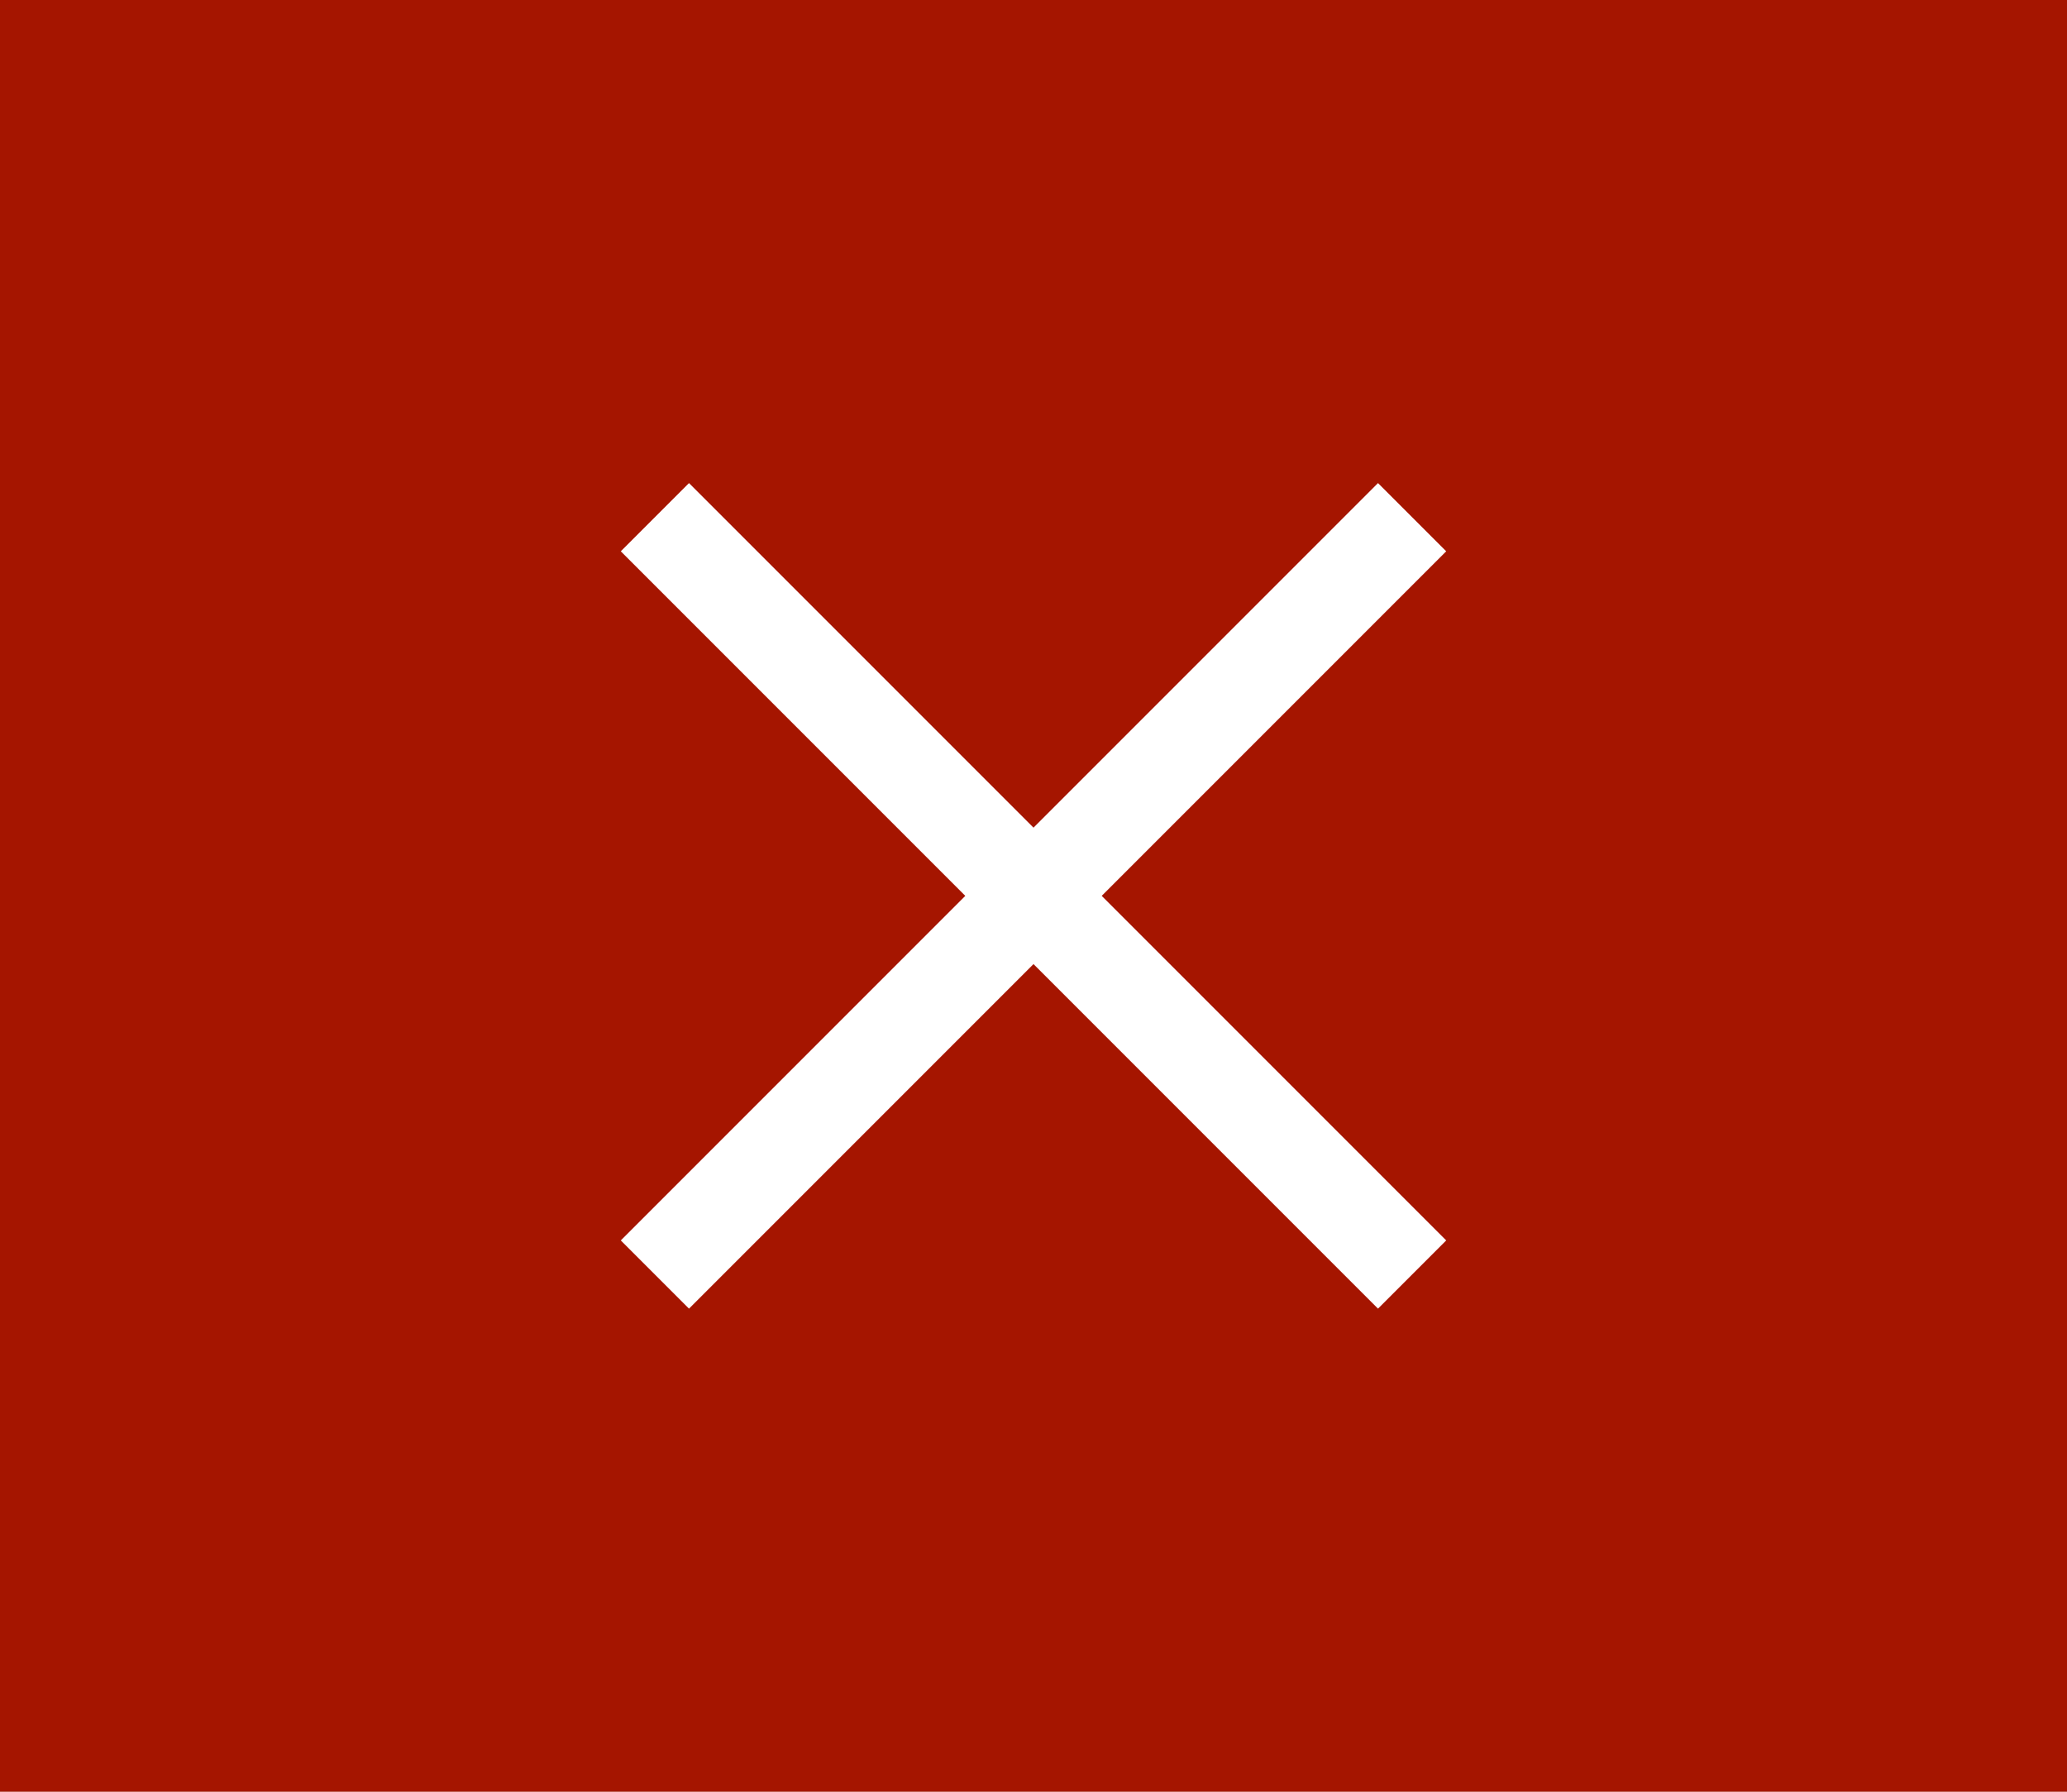
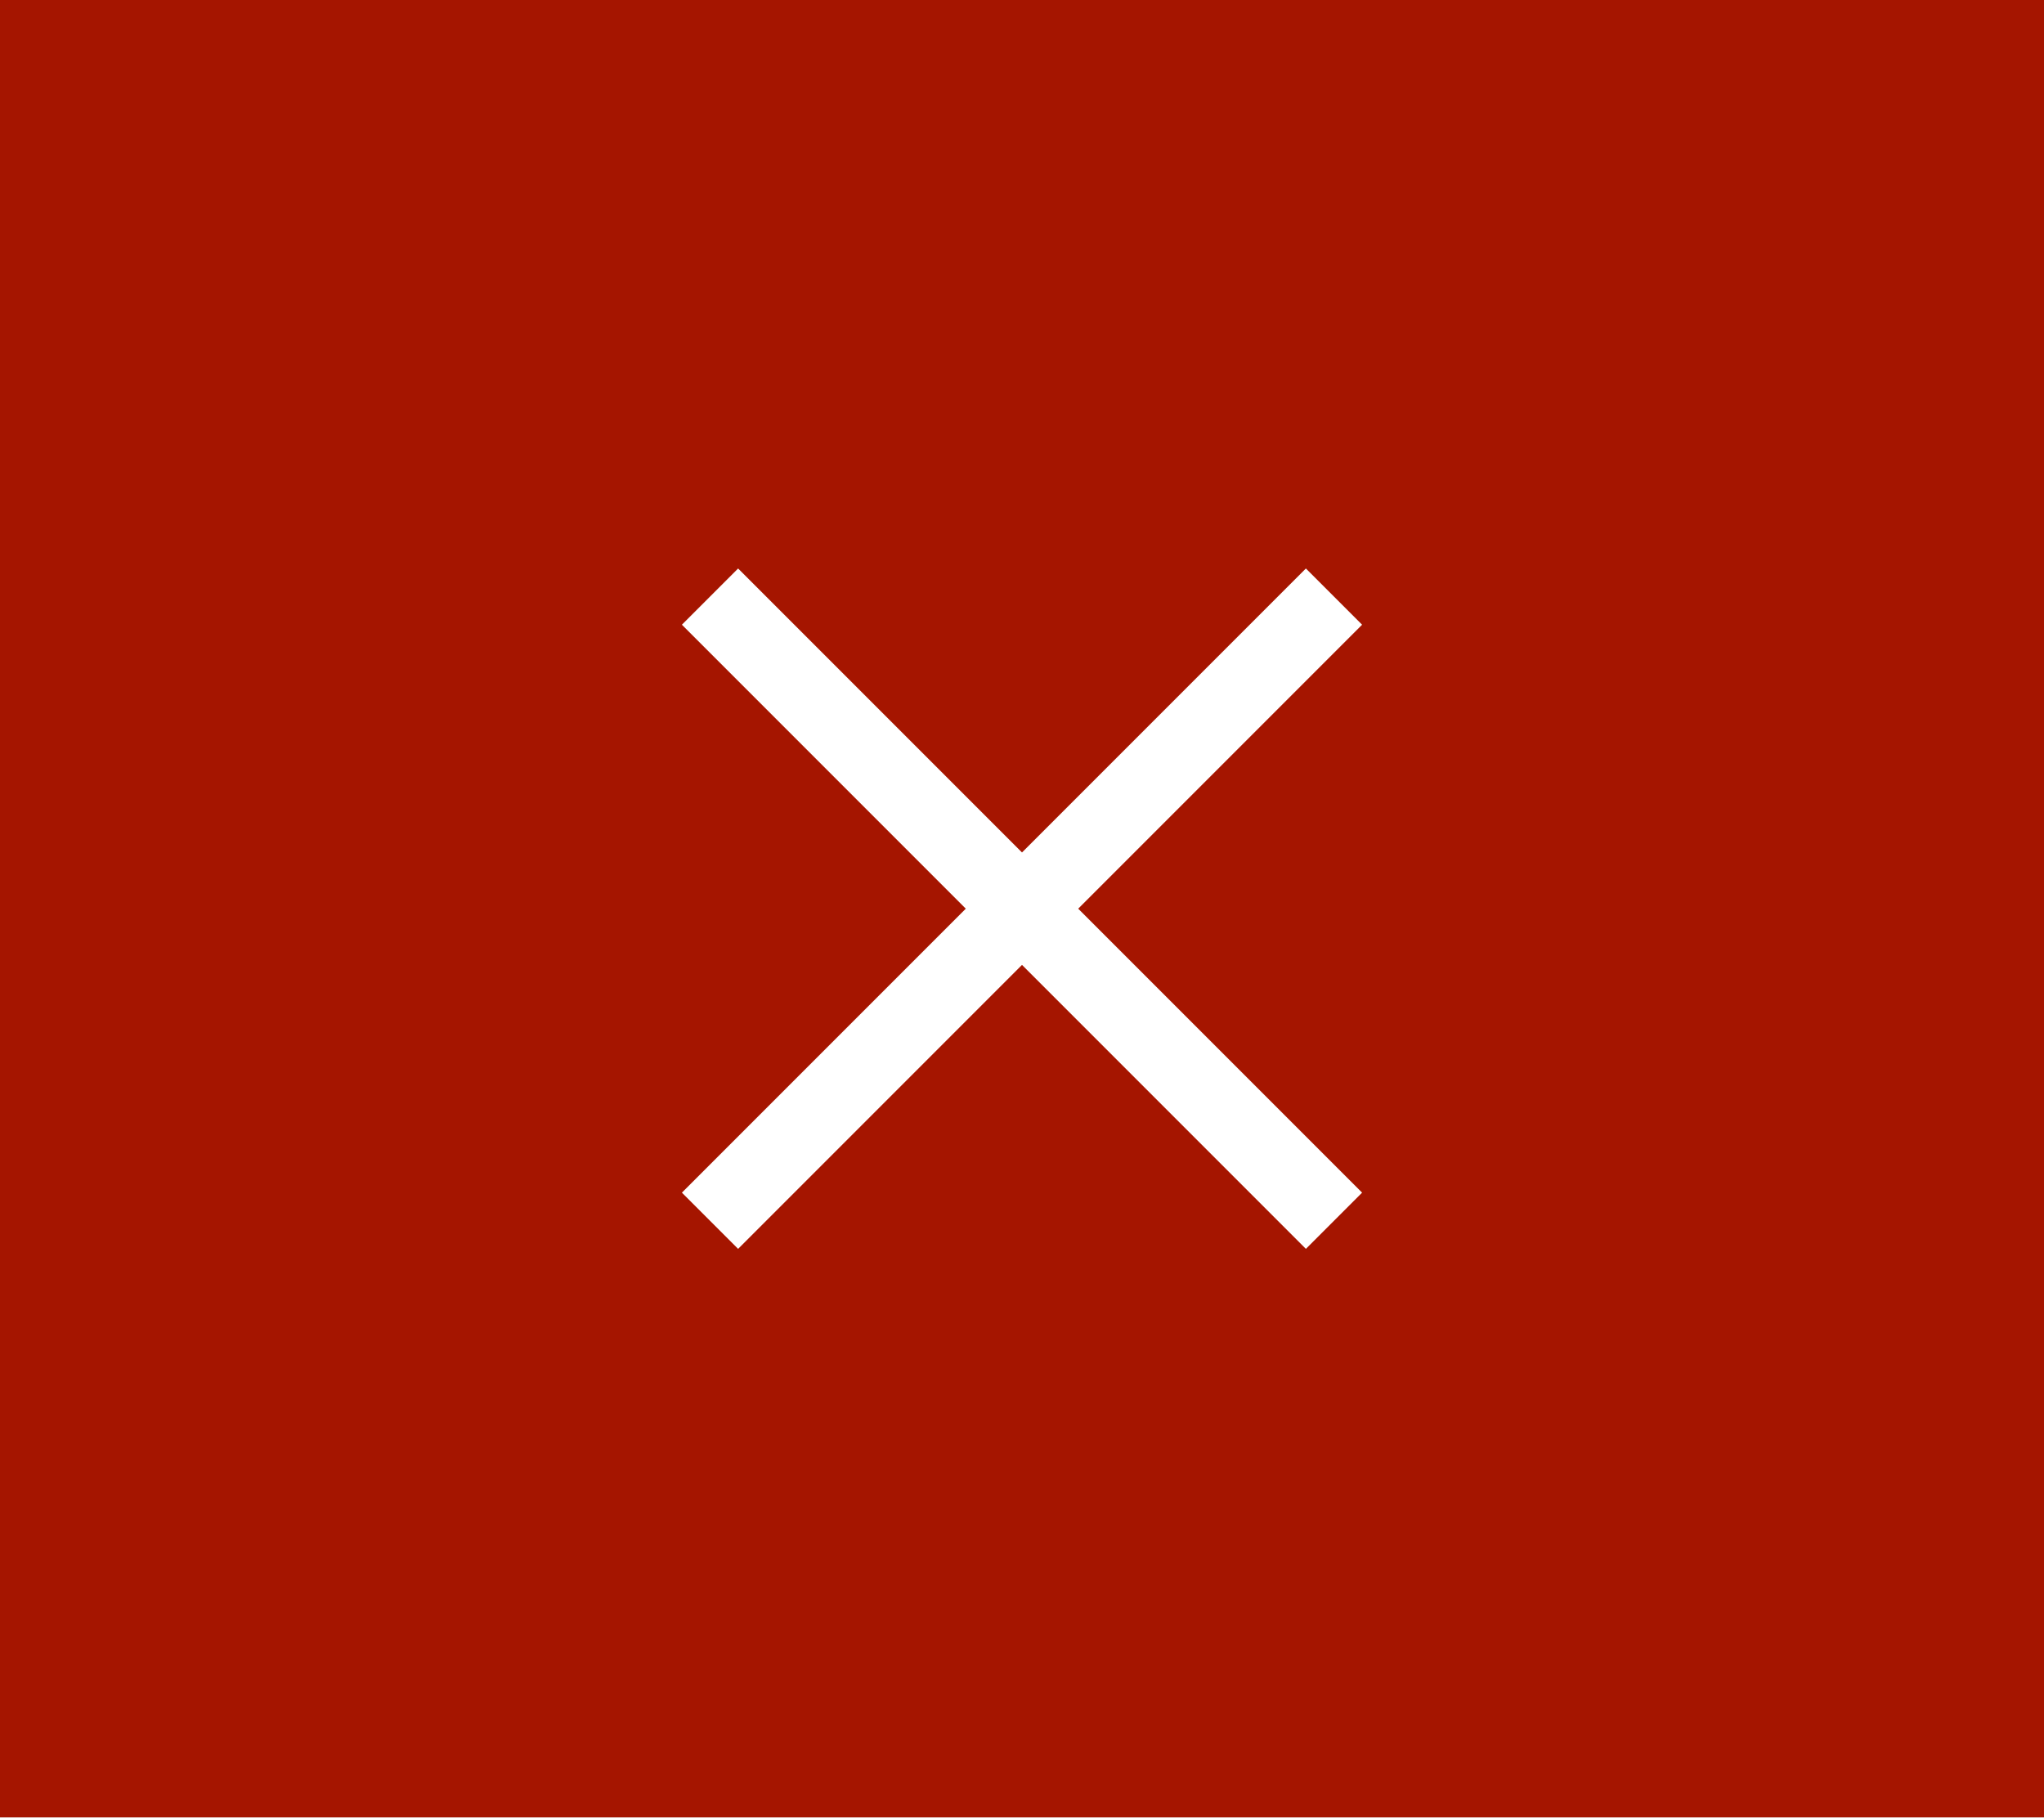
- <svg xmlns="http://www.w3.org/2000/svg" width="30" height="26" viewBox="0 0 30 26">
-   <rect width="30" height="26" fill="#a51500" />
-   <path d="M10 8L20 18M20 8L10 18" fill="none" stroke="#ffffff" stroke-width="1.4" stroke-linecap="square" stroke-linejoin="miter" />
+ <svg xmlns="http://www.w3.org/2000/svg" width="36" height="32" viewBox="0 0 36 32">
+   <rect width="36" height="32" fill="#a51500" />
+   <path d="M13 11L23 21M23 11L13 21" fill="none" stroke="#ffffff" stroke-width="1.4" stroke-linecap="square" stroke-linejoin="miter" />
</svg>
